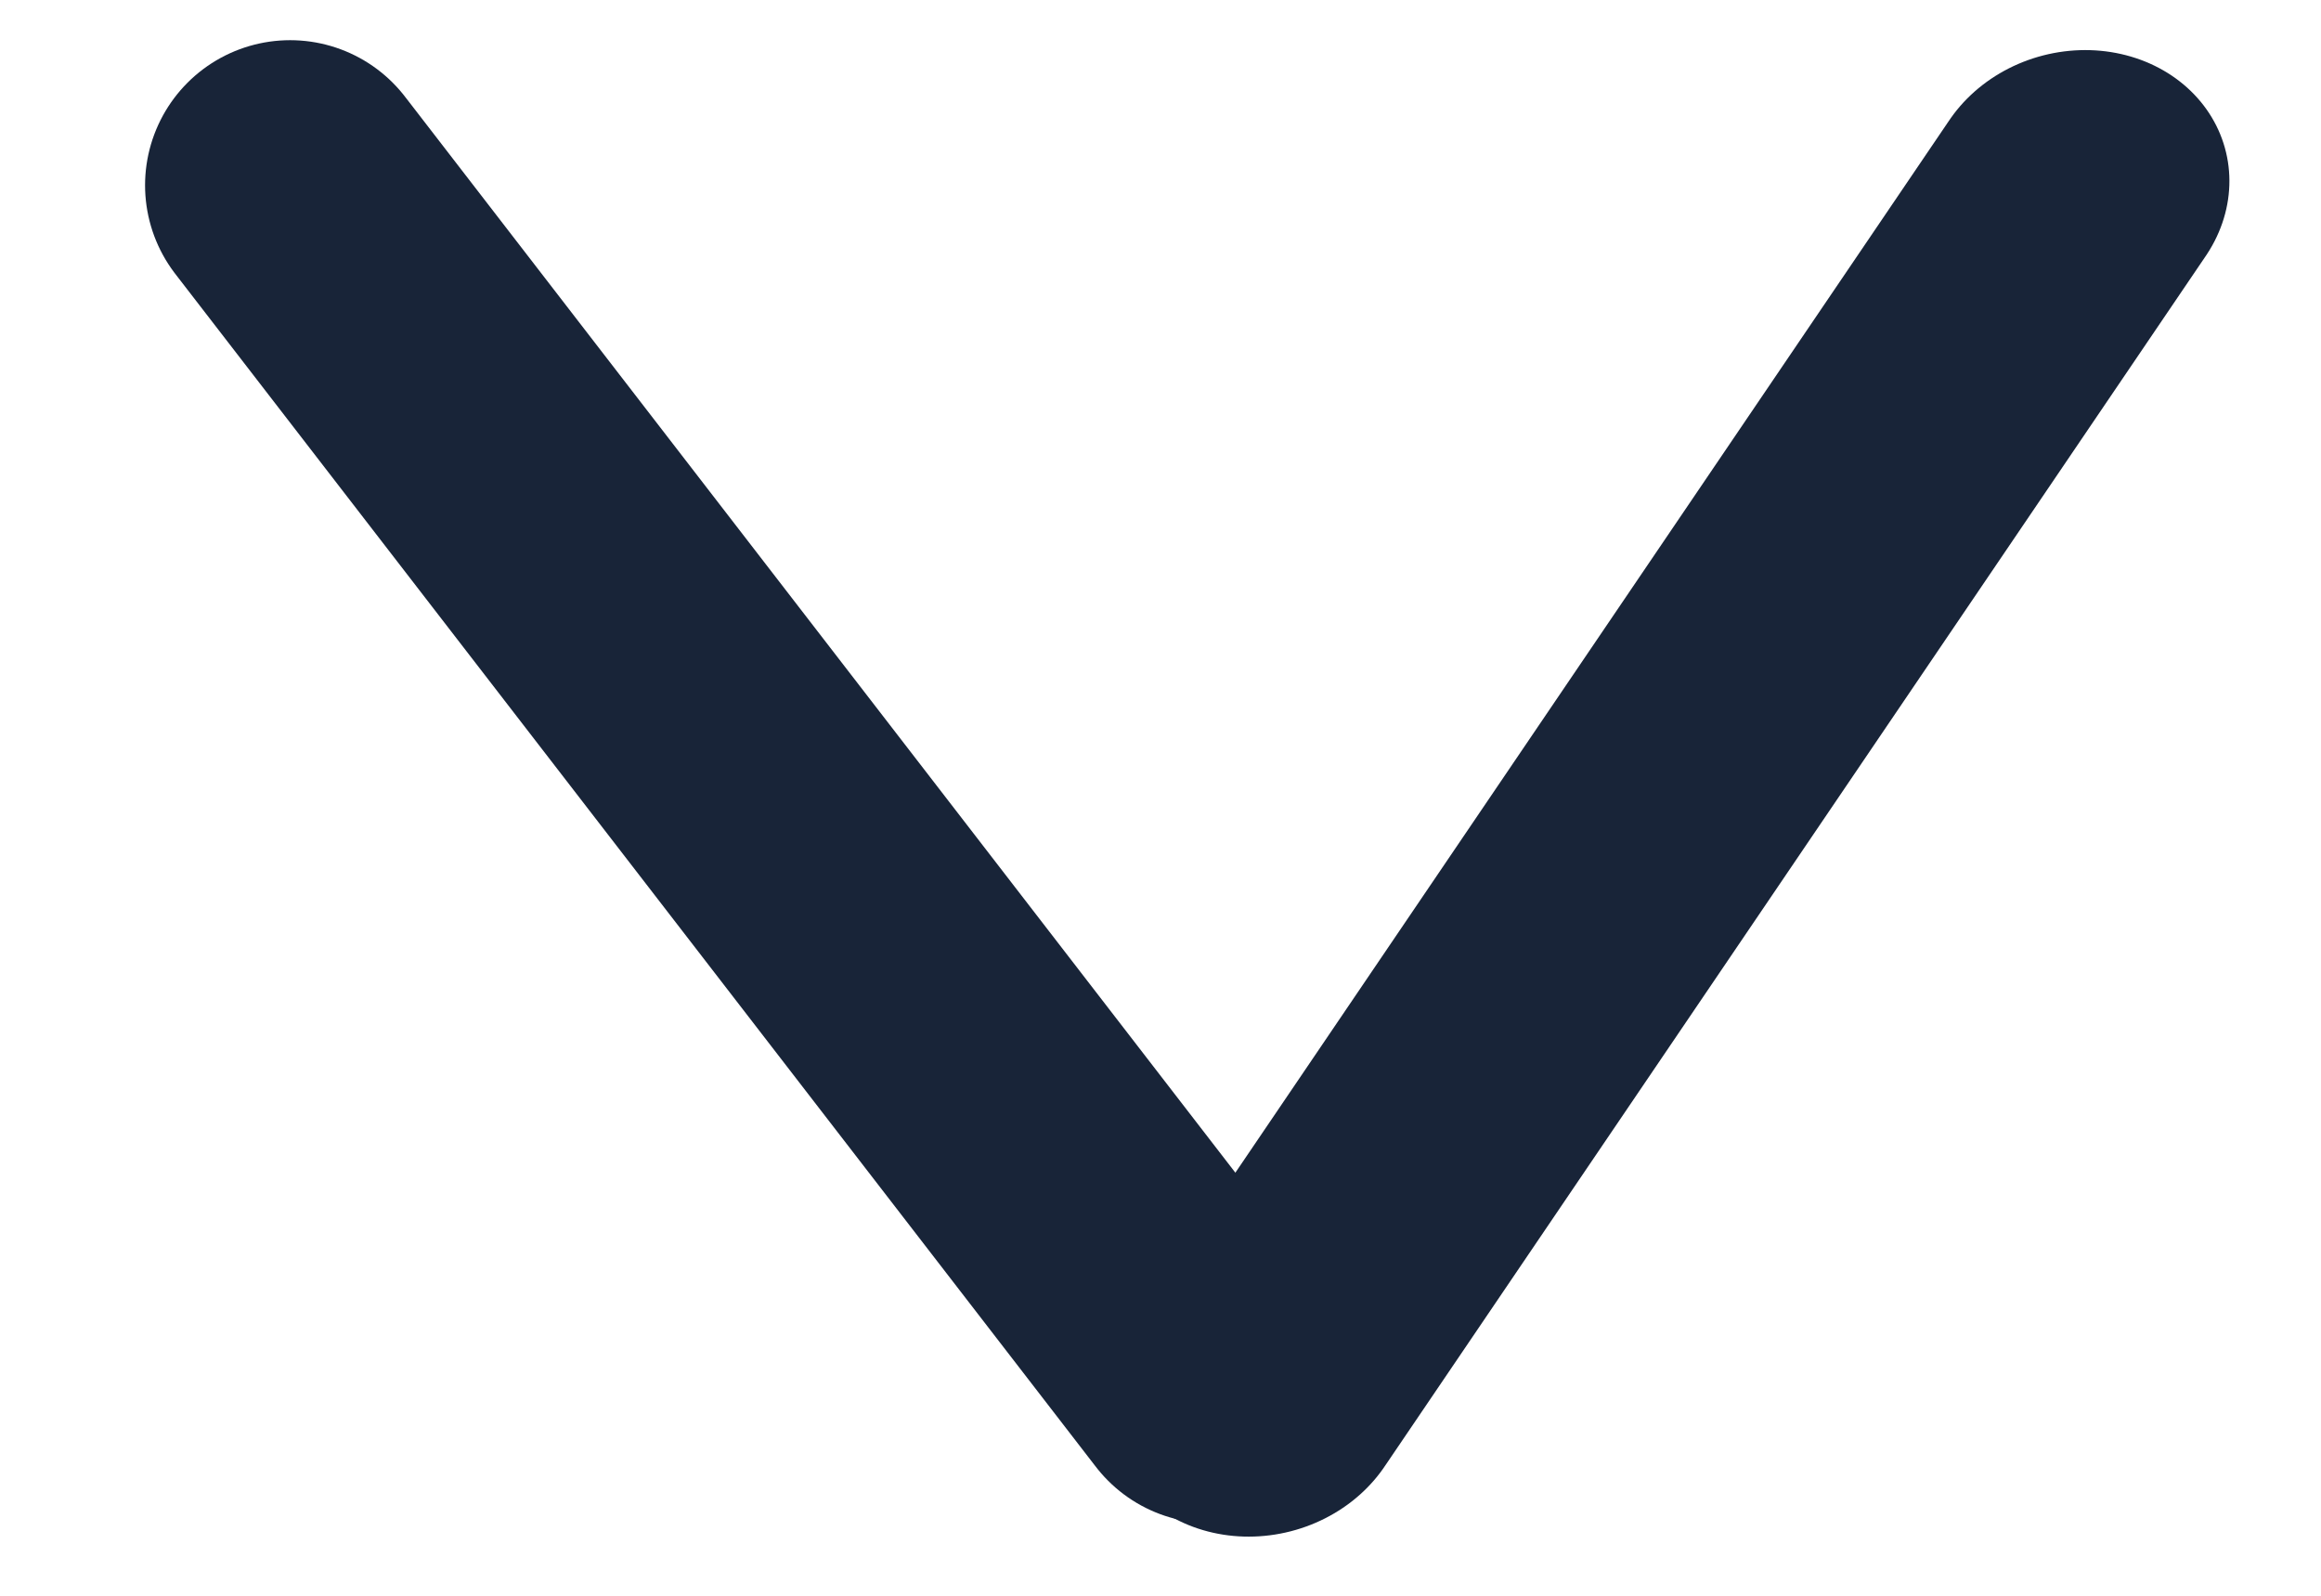
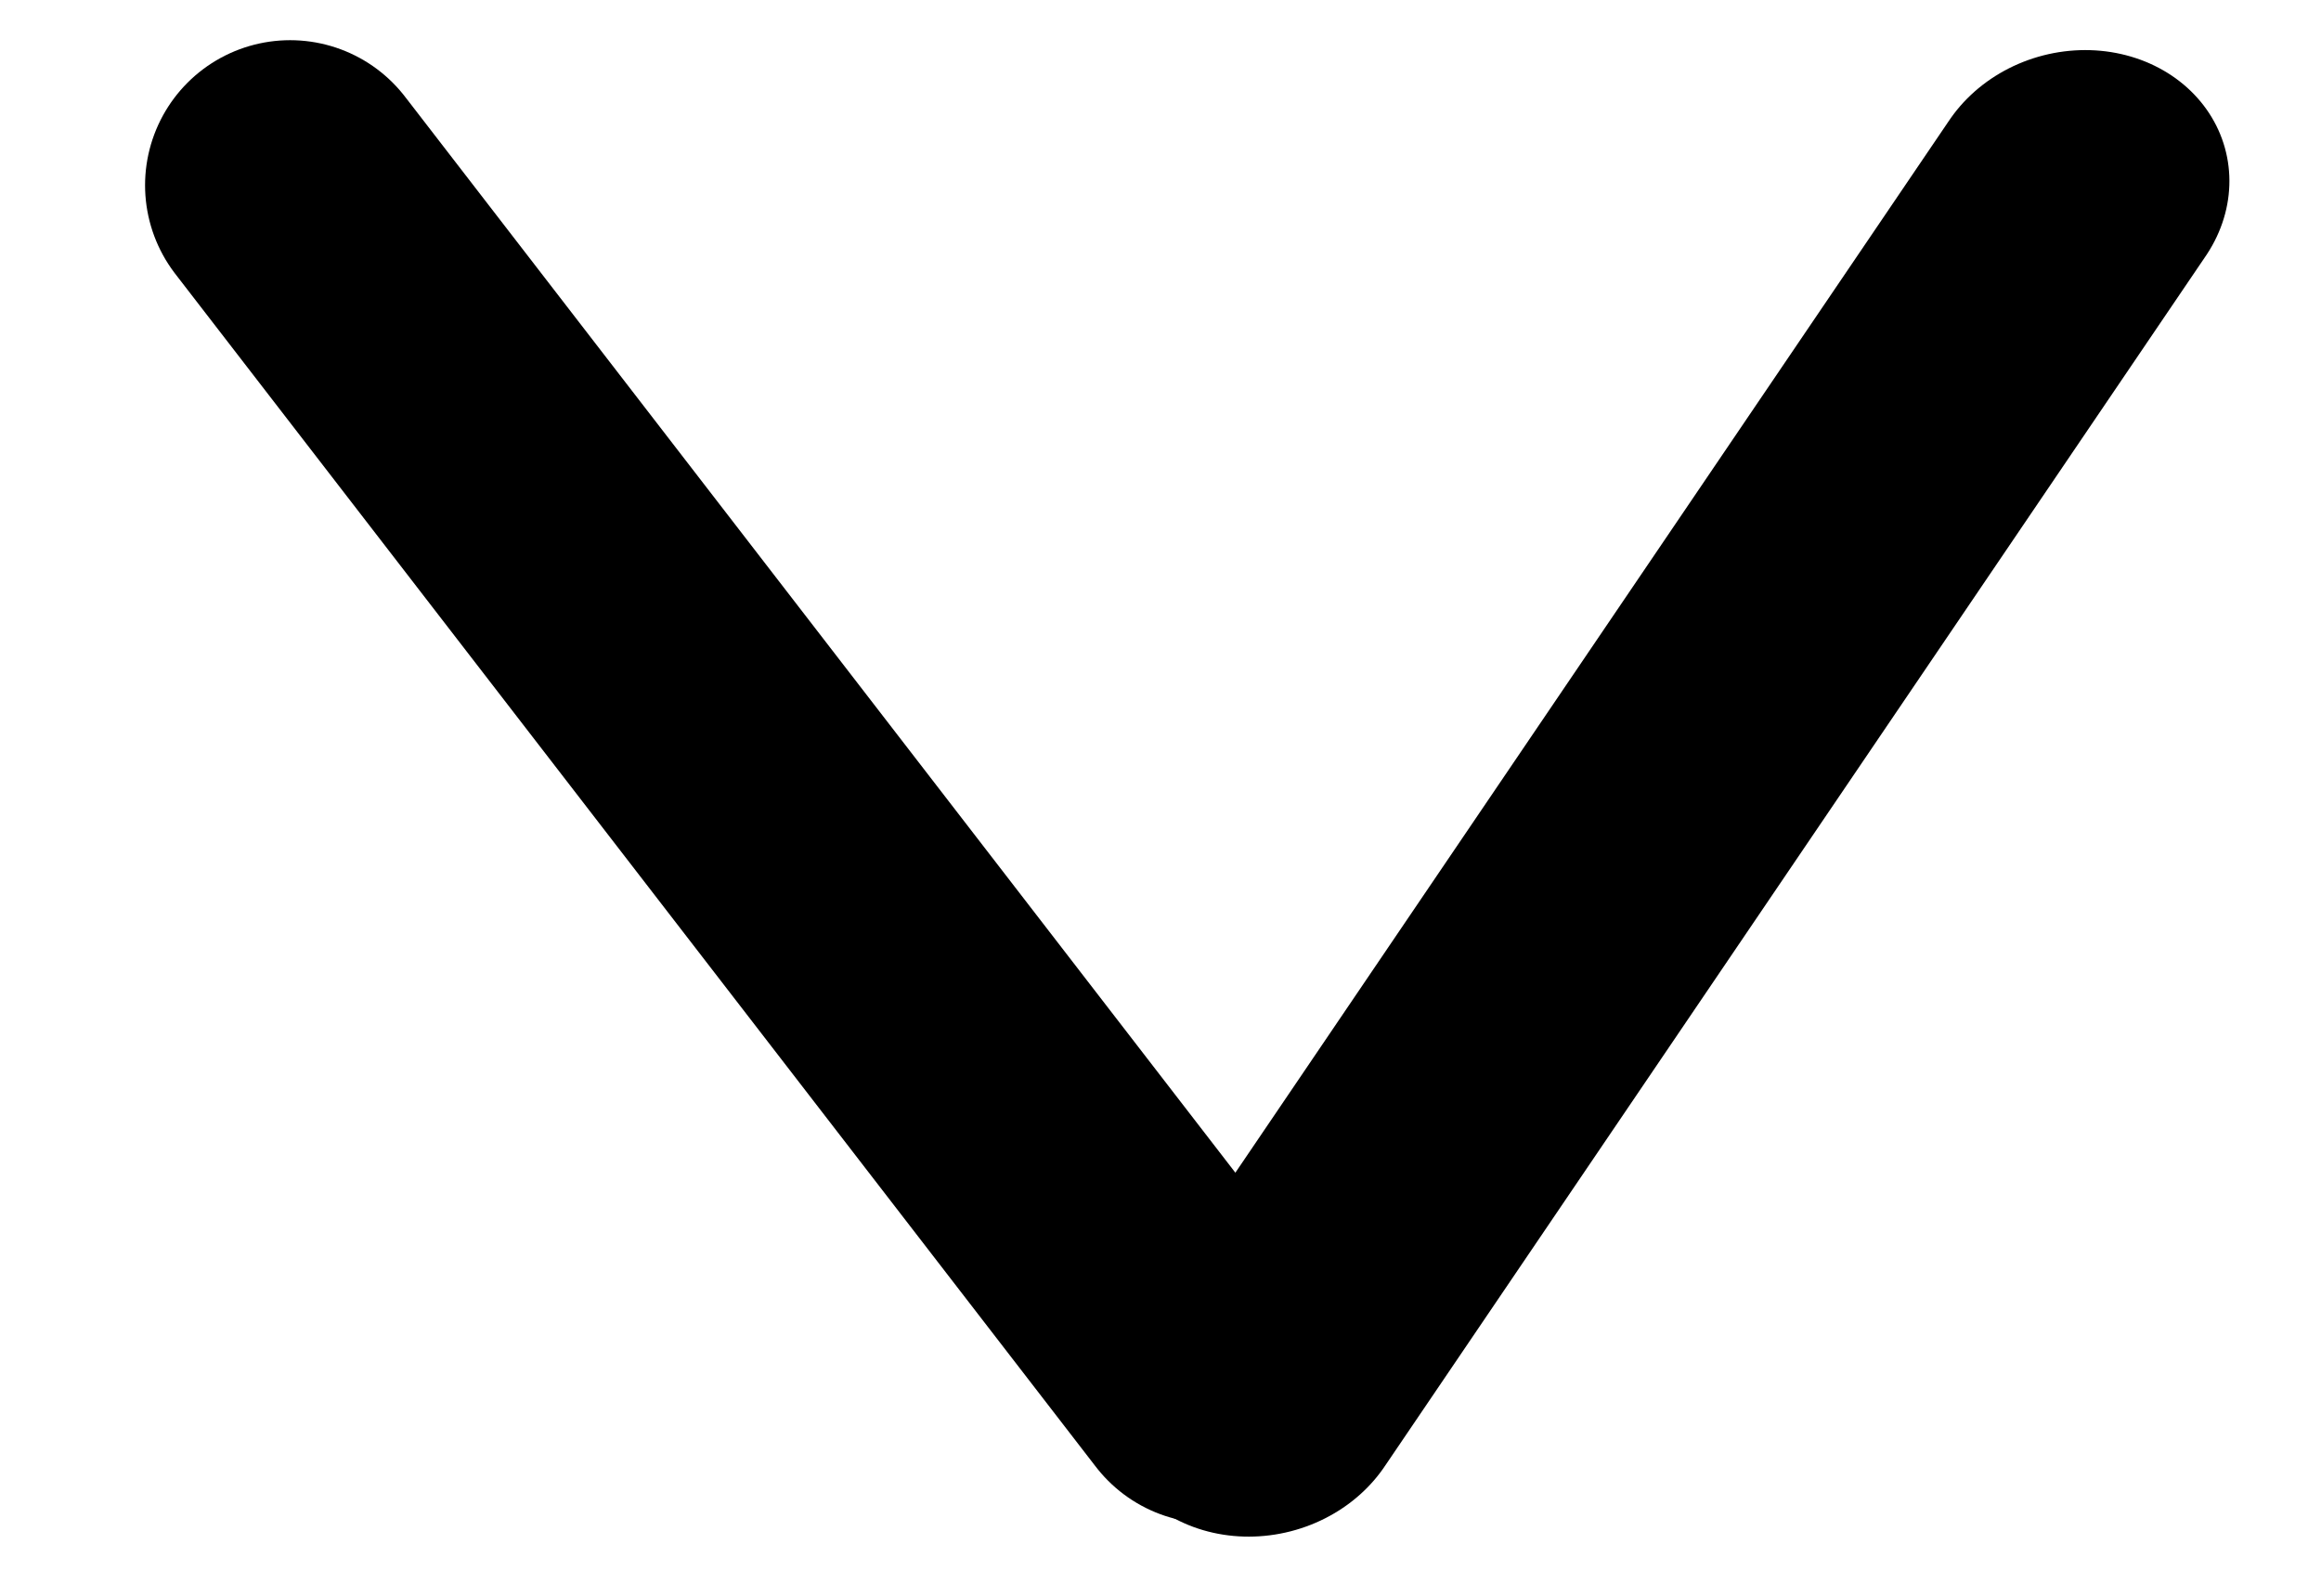
<svg xmlns="http://www.w3.org/2000/svg" width="16" height="11" viewBox="0 0 16 11" fill="none">
-   <path d="M2 1.277L8.346 9.5" stroke="#182438" stroke-width="2" stroke-linecap="round" />
-   <line x1="1" y1="-1" x2="11.084" y2="-1" transform="matrix(-0.561403 0.827542 -0.883331 -0.46875 14 0)" stroke="#182438" stroke-width="2" stroke-linecap="round" />
+   <path d="M2 1.277L8.346 9.5" stroke="currentColor" stroke-width="2" stroke-linecap="round" />
+   <line x1="1" y1="-1" x2="11.084" y2="-1" transform="matrix(-0.561403 0.827542 -0.883331 -0.46875 14 0)" stroke="currentColor" stroke-width="2" stroke-linecap="round" />
</svg>
